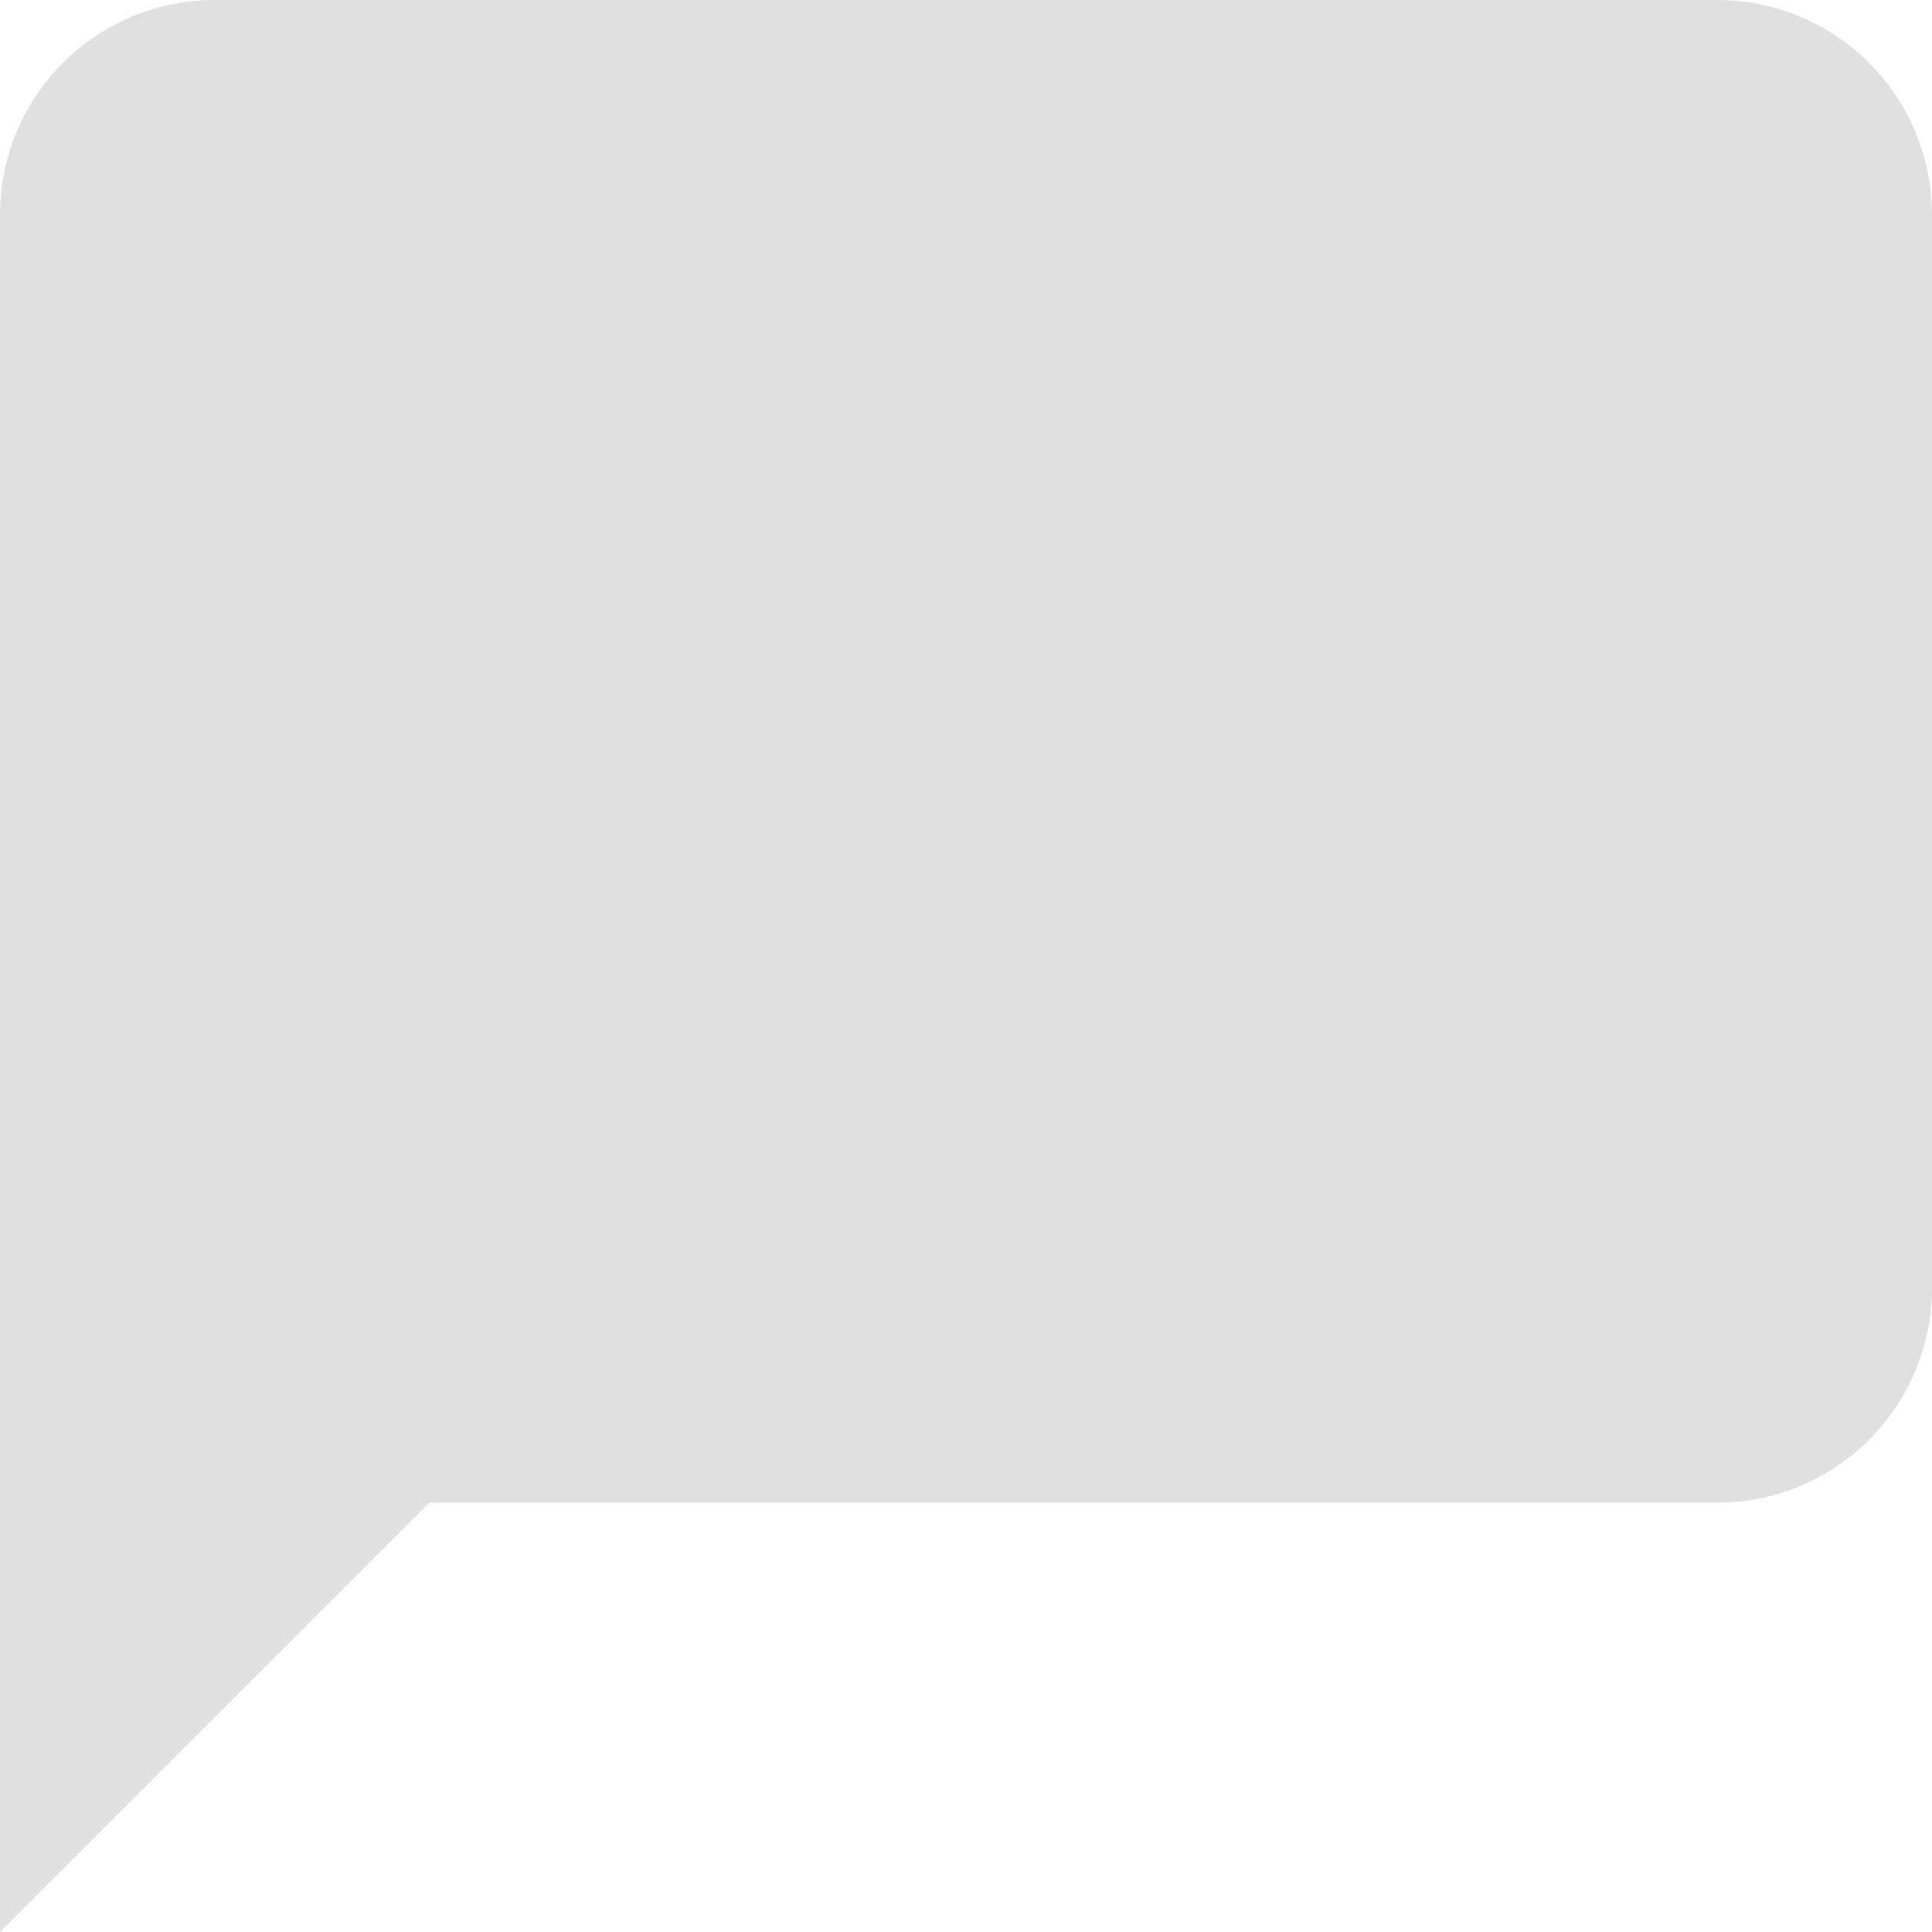
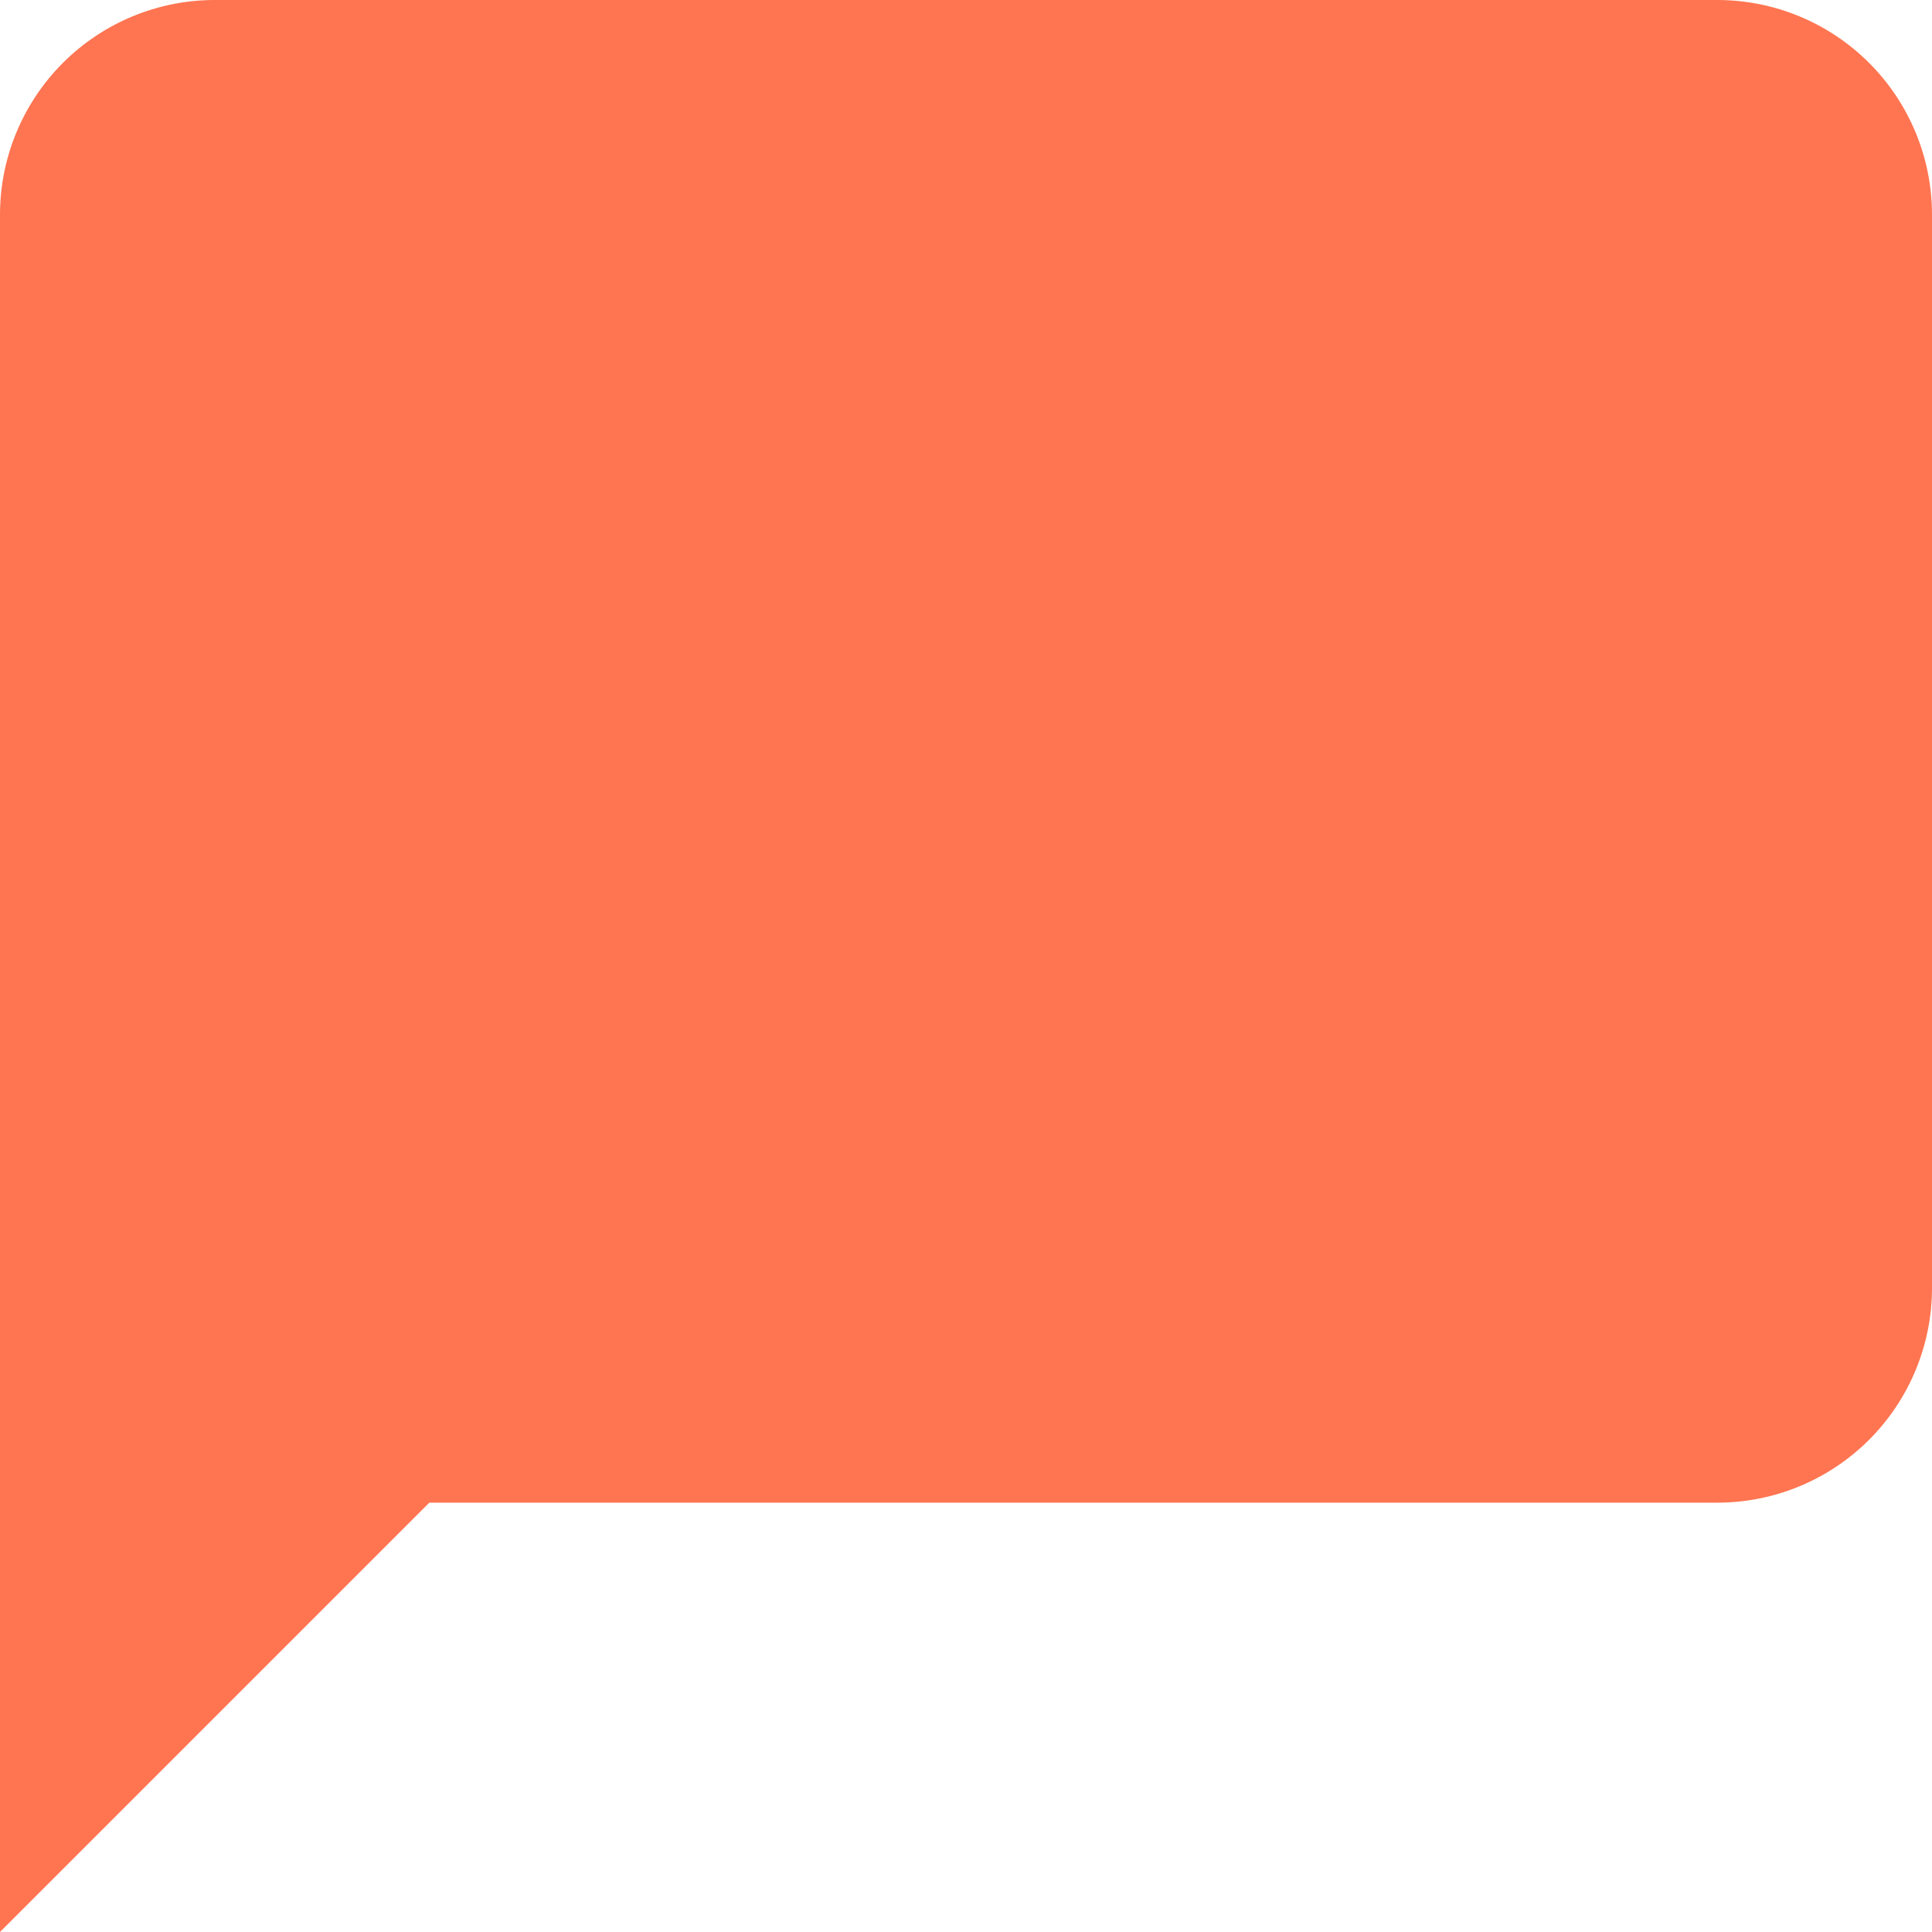
<svg xmlns="http://www.w3.org/2000/svg" width="18" height="18" viewBox="0 0 18 18" fill="none">
-   <path d="M18 12C18 12.53 17.789 13.039 17.414 13.414C17.039 13.789 16.53 14 16 14H4L0 18V2C0 1.47 0.211 0.961 0.586 0.586C0.961 0.211 1.47 0 2 0H16C16.53 0 17.039 0.211 17.414 0.586C17.789 0.961 18 1.47 18 2V12Z" fill="#E0E0E0" />
+   <path d="M18 12C18 12.53 17.789 13.039 17.414 13.414C17.039 13.789 16.53 14 16 14H4L0 18V2C0 1.47 0.211 0.961 0.586 0.586C0.961 0.211 1.47 0 2 0H16C16.53 0 17.039 0.211 17.414 0.586C17.789 0.961 18 1.47 18 2V12Z" fill="#ff7551" />
</svg>
